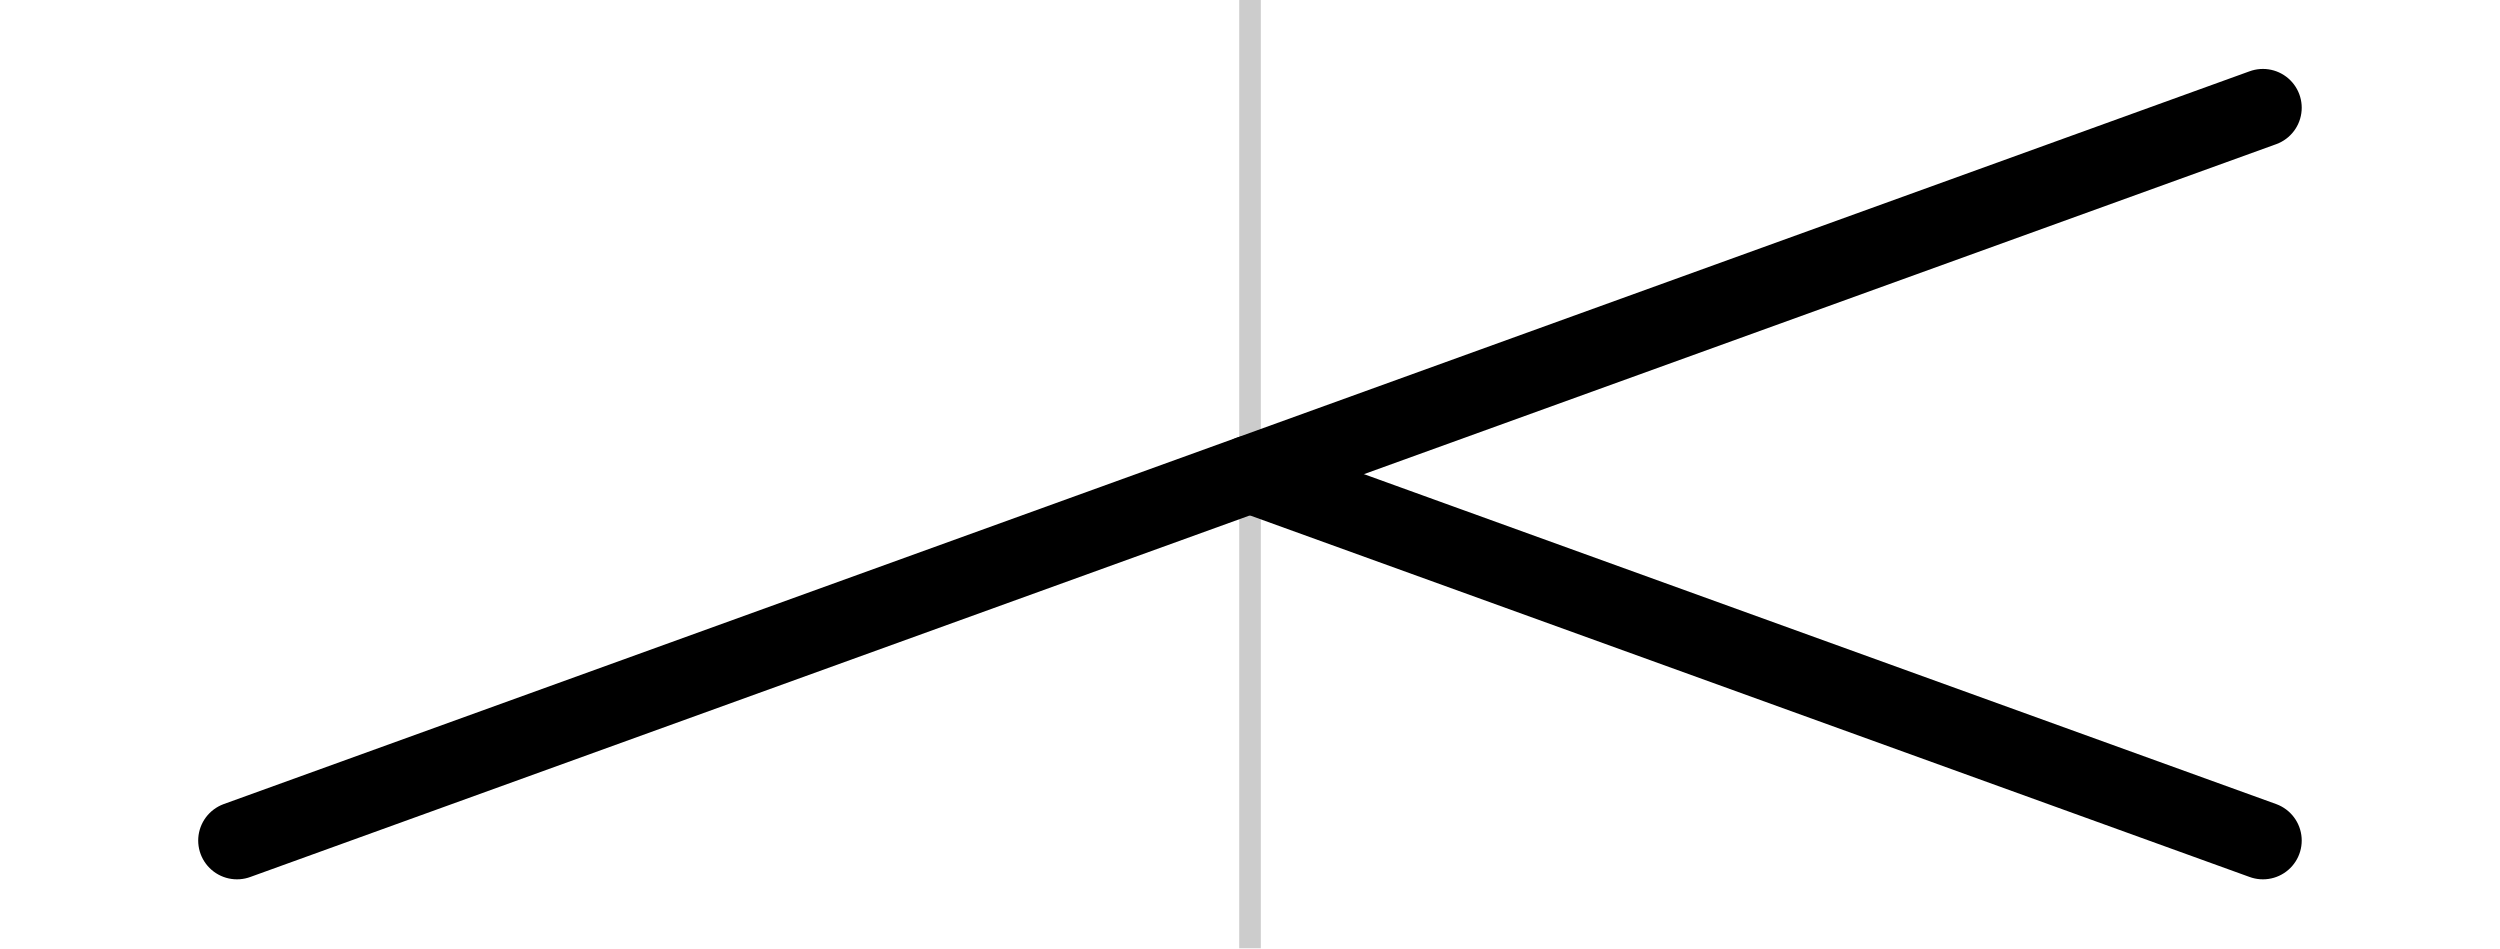
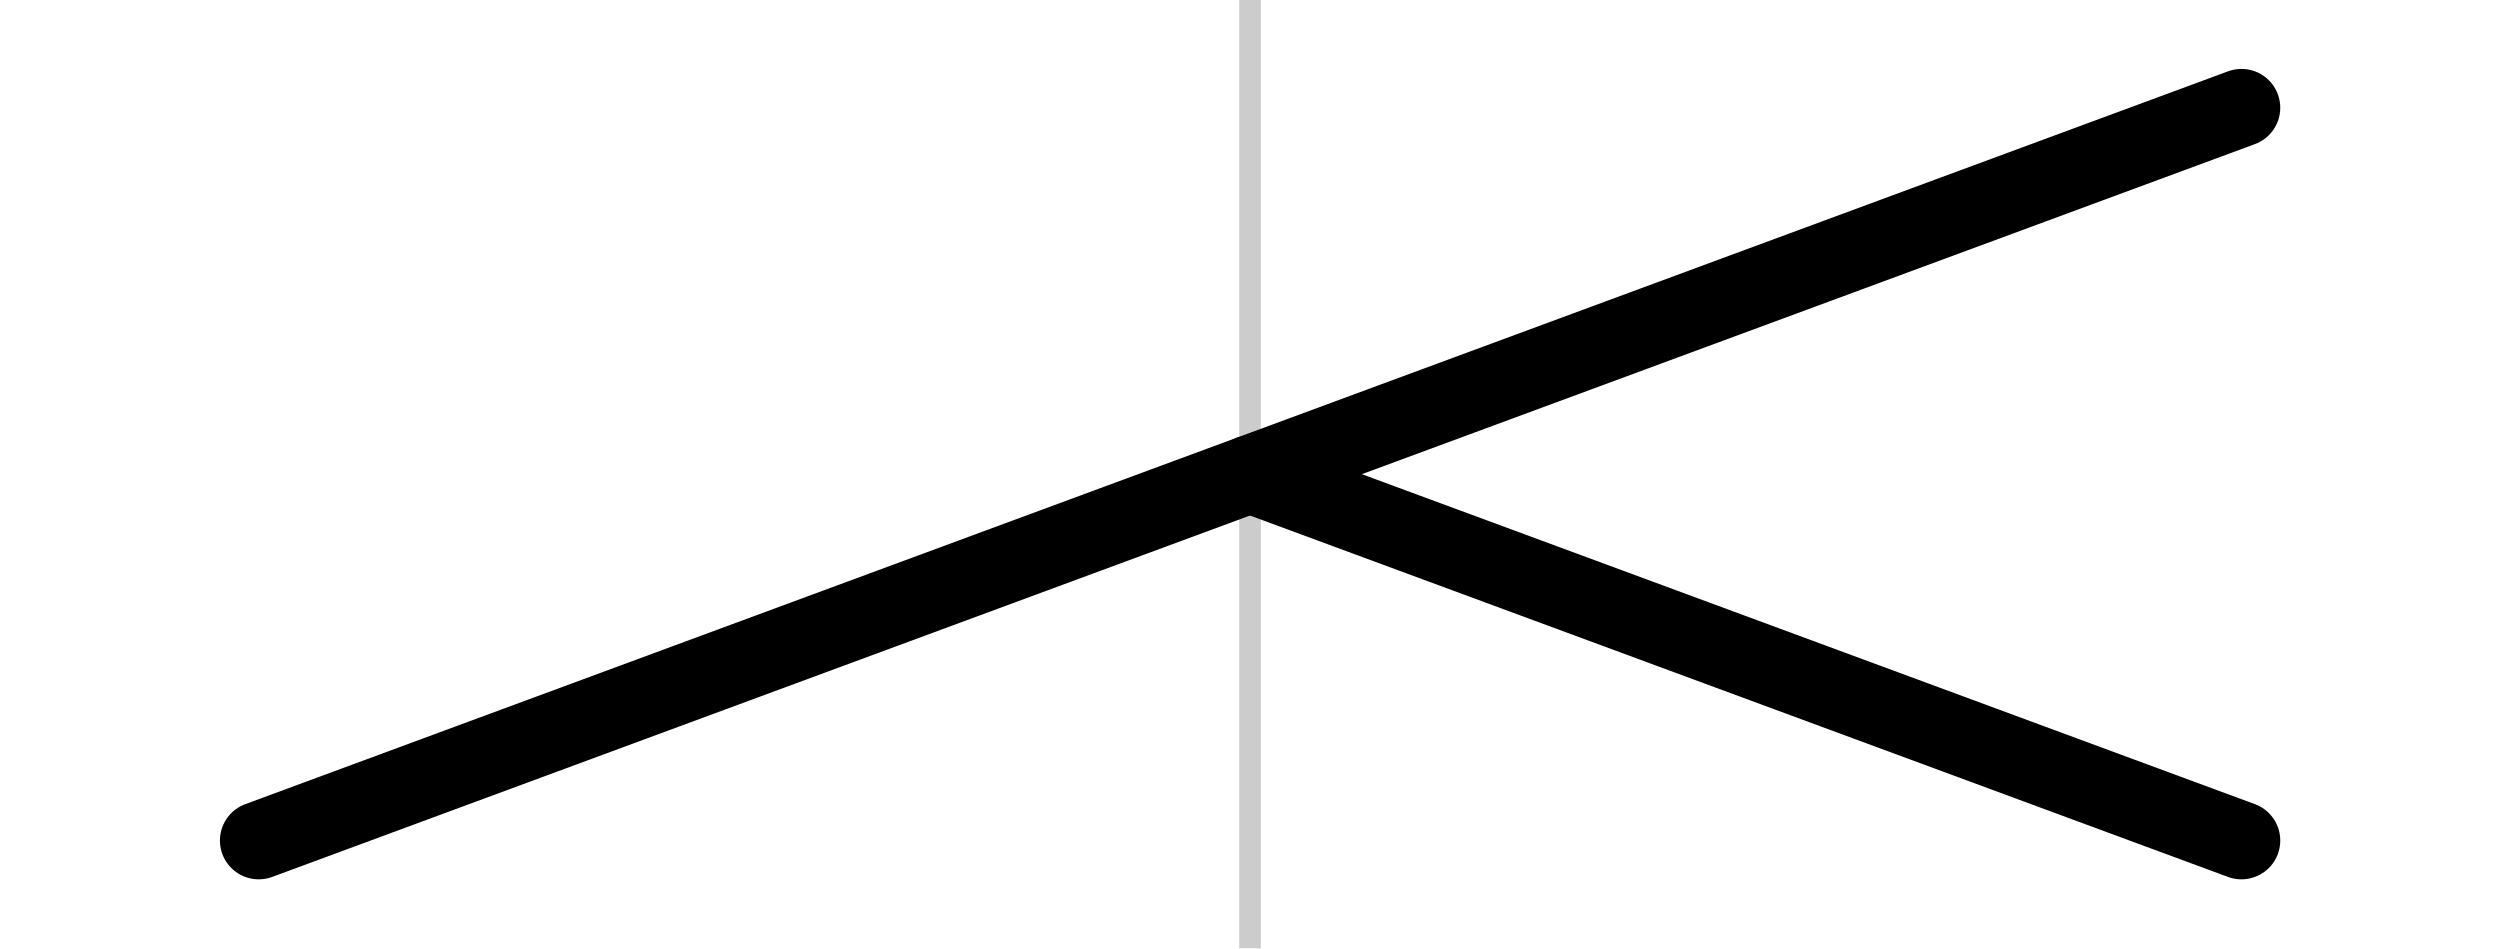
<svg xmlns="http://www.w3.org/2000/svg" width="0.58E2" height="22" viewBox="0 0 19.333 7.333" id="svg18165" version="1.1">
  <defs id="defs18167" />
  <g id="layer1" transform="translate(0,-1045.029) translate(0.1666667,0.0)">
    <path style="fill:none;fill-rule:evenodd;stroke:#cccccc;stroke-width:0.167;stroke-linecap:butt;stroke-linejoin:miter;stroke-miterlimit:4;stroke-dasharray:none;stroke-opacity:1" d="m 9.5,1045.029 0,7.333" id="path9827" />
-     <path style="fill:none;fill-rule:evenodd;stroke:#000000;stroke-width:0.6;stroke-linecap:round;stroke-linejoin:miter;stroke-miterlimit:4;stroke-dasharray:none;stroke-opacity:1" d="m 17.333,1045.862 -15.667,5.667" id="path10458" />
-     <path style="fill:none;fill-rule:evenodd;stroke:#000000;stroke-width:0.6;stroke-linecap:round;stroke-linejoin:miter;stroke-miterlimit:4;stroke-dasharray:none;stroke-opacity:1" d="m 17.333,1051.529 -7.833,-2.833" id="path11000" />
+     <path style="fill:none;fill-rule:evenodd;stroke:#000000;stroke-width:0.6;stroke-linecap:round;stroke-linejoin:miter;stroke-miterlimit:4;stroke-dasharray:none;stroke-opacity:1" d="m 17.167,1045.862 -15.333,5.667" id="path10458" />
+     <path style="fill:none;fill-rule:evenodd;stroke:#000000;stroke-width:0.6;stroke-linecap:round;stroke-linejoin:miter;stroke-miterlimit:4;stroke-dasharray:none;stroke-opacity:1" d="m 17.167,1051.529 -7.667,-2.833" id="path11000" />
  </g>
</svg>
